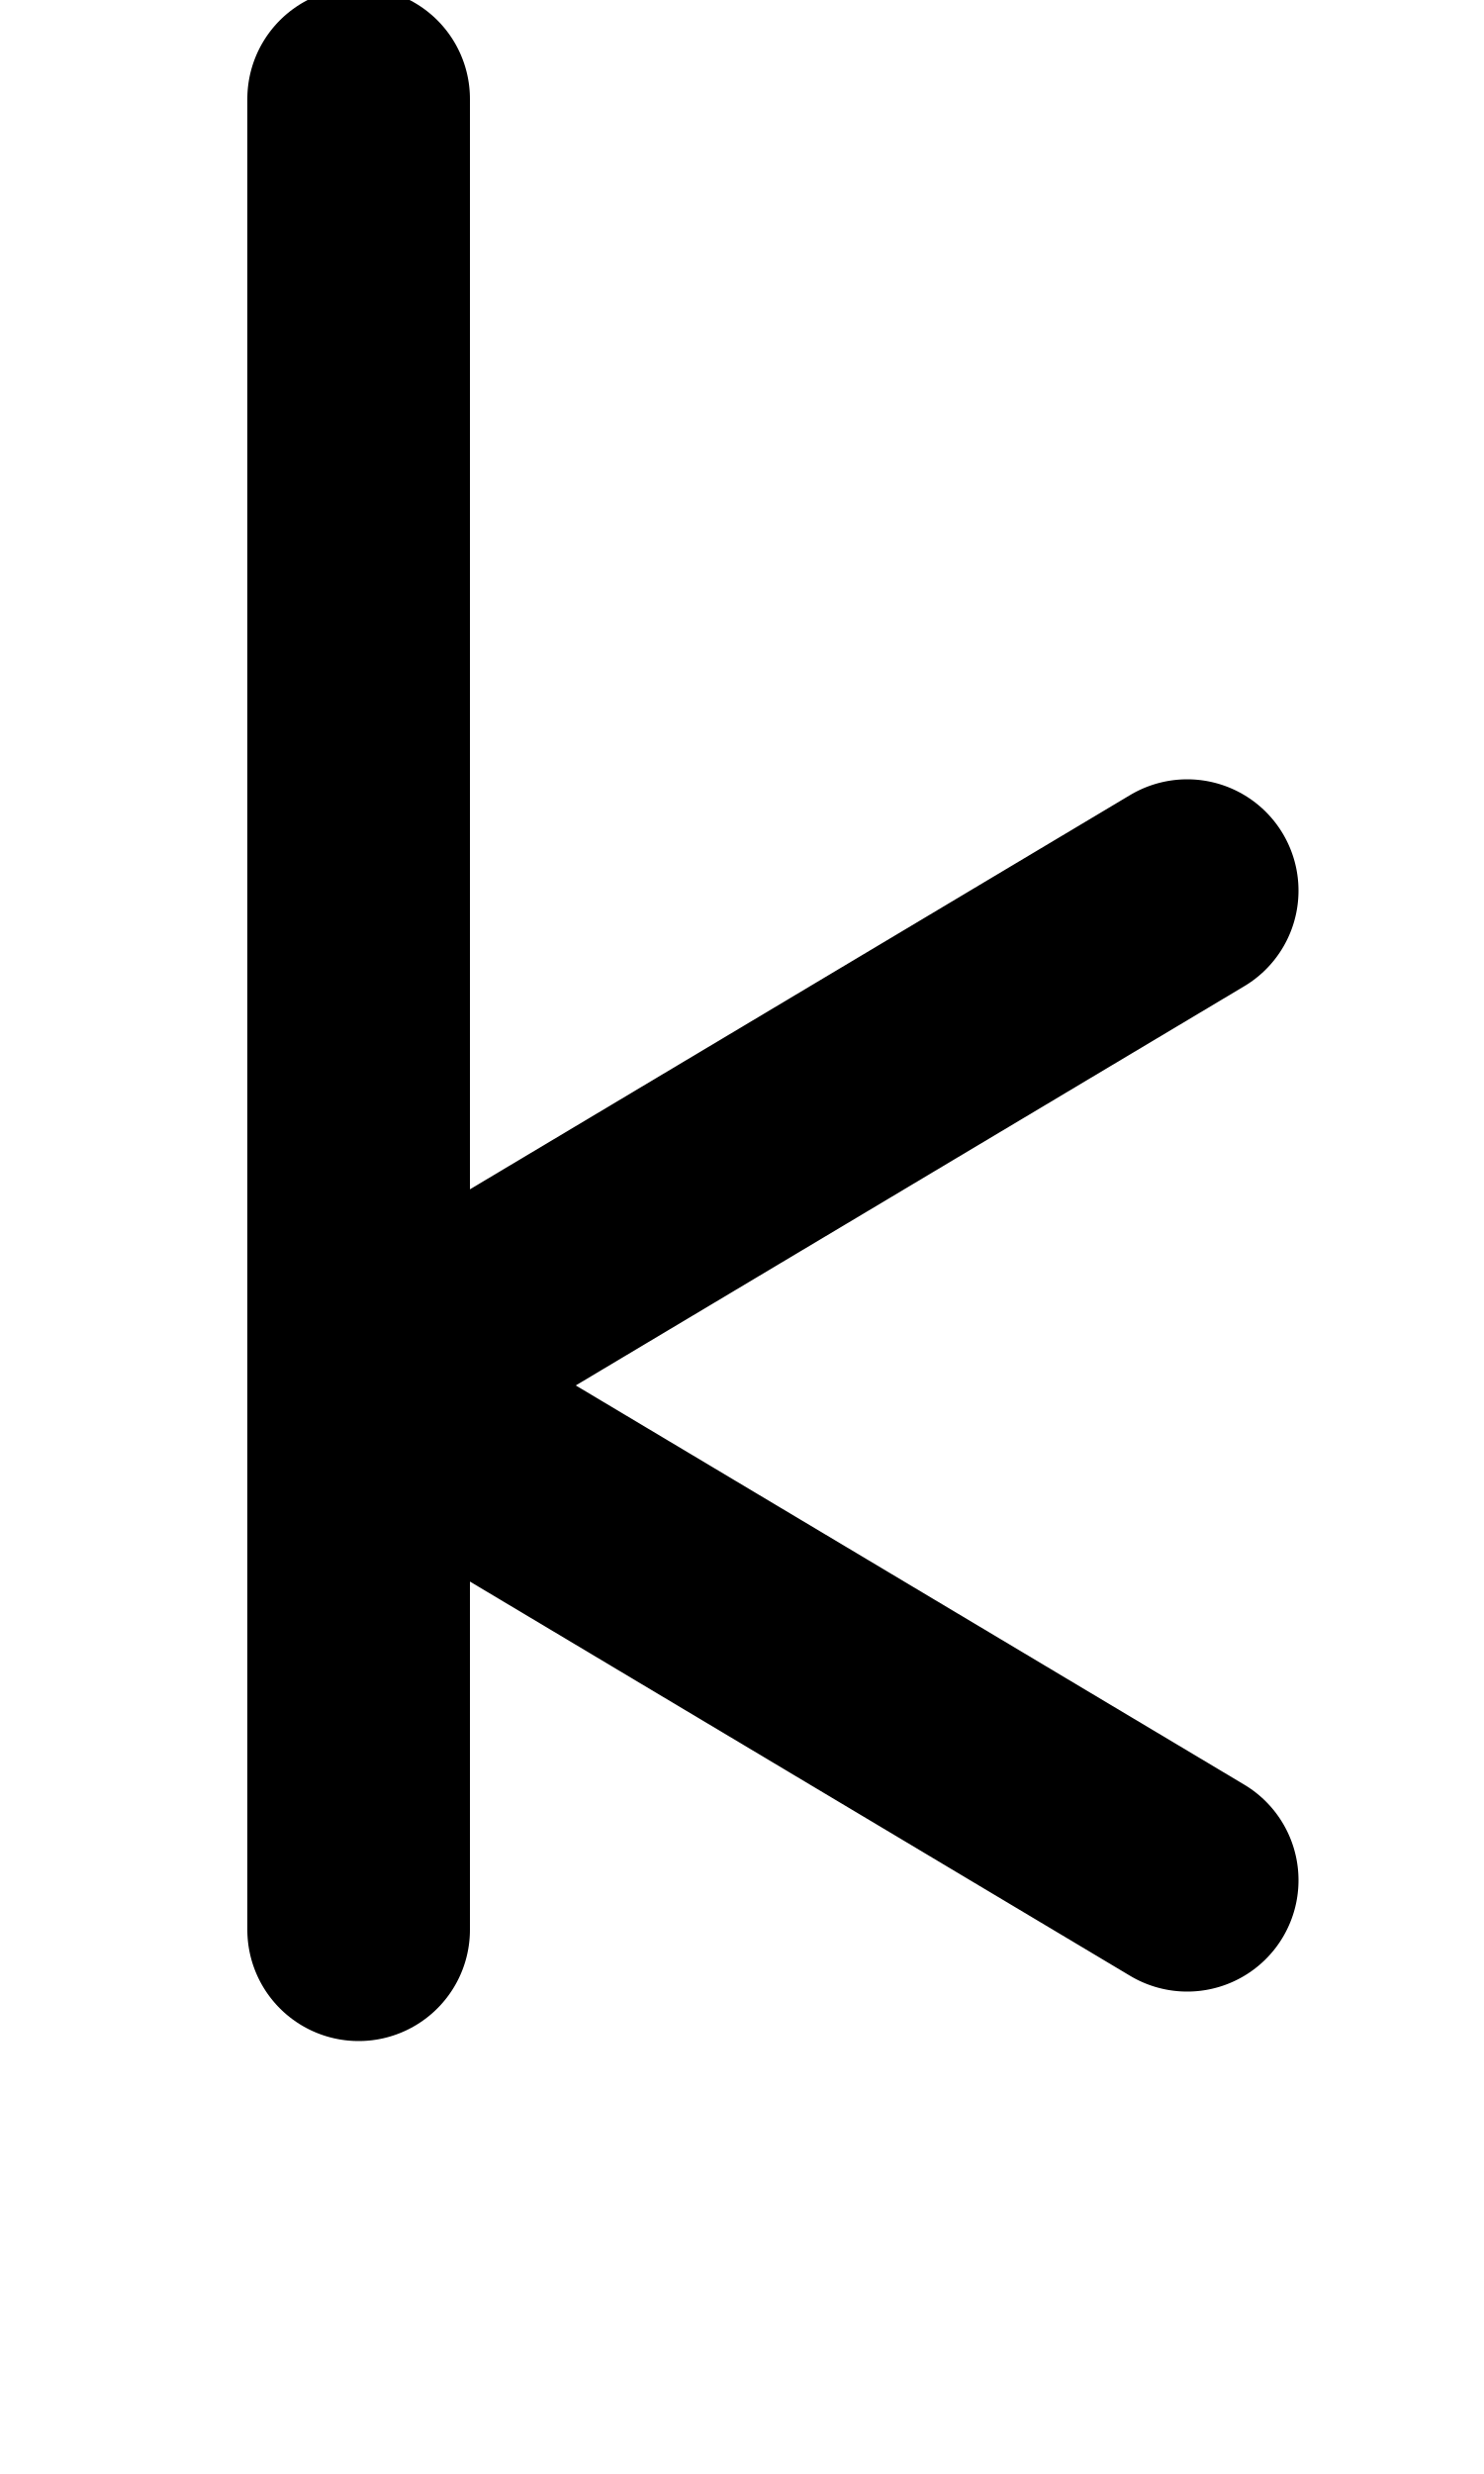
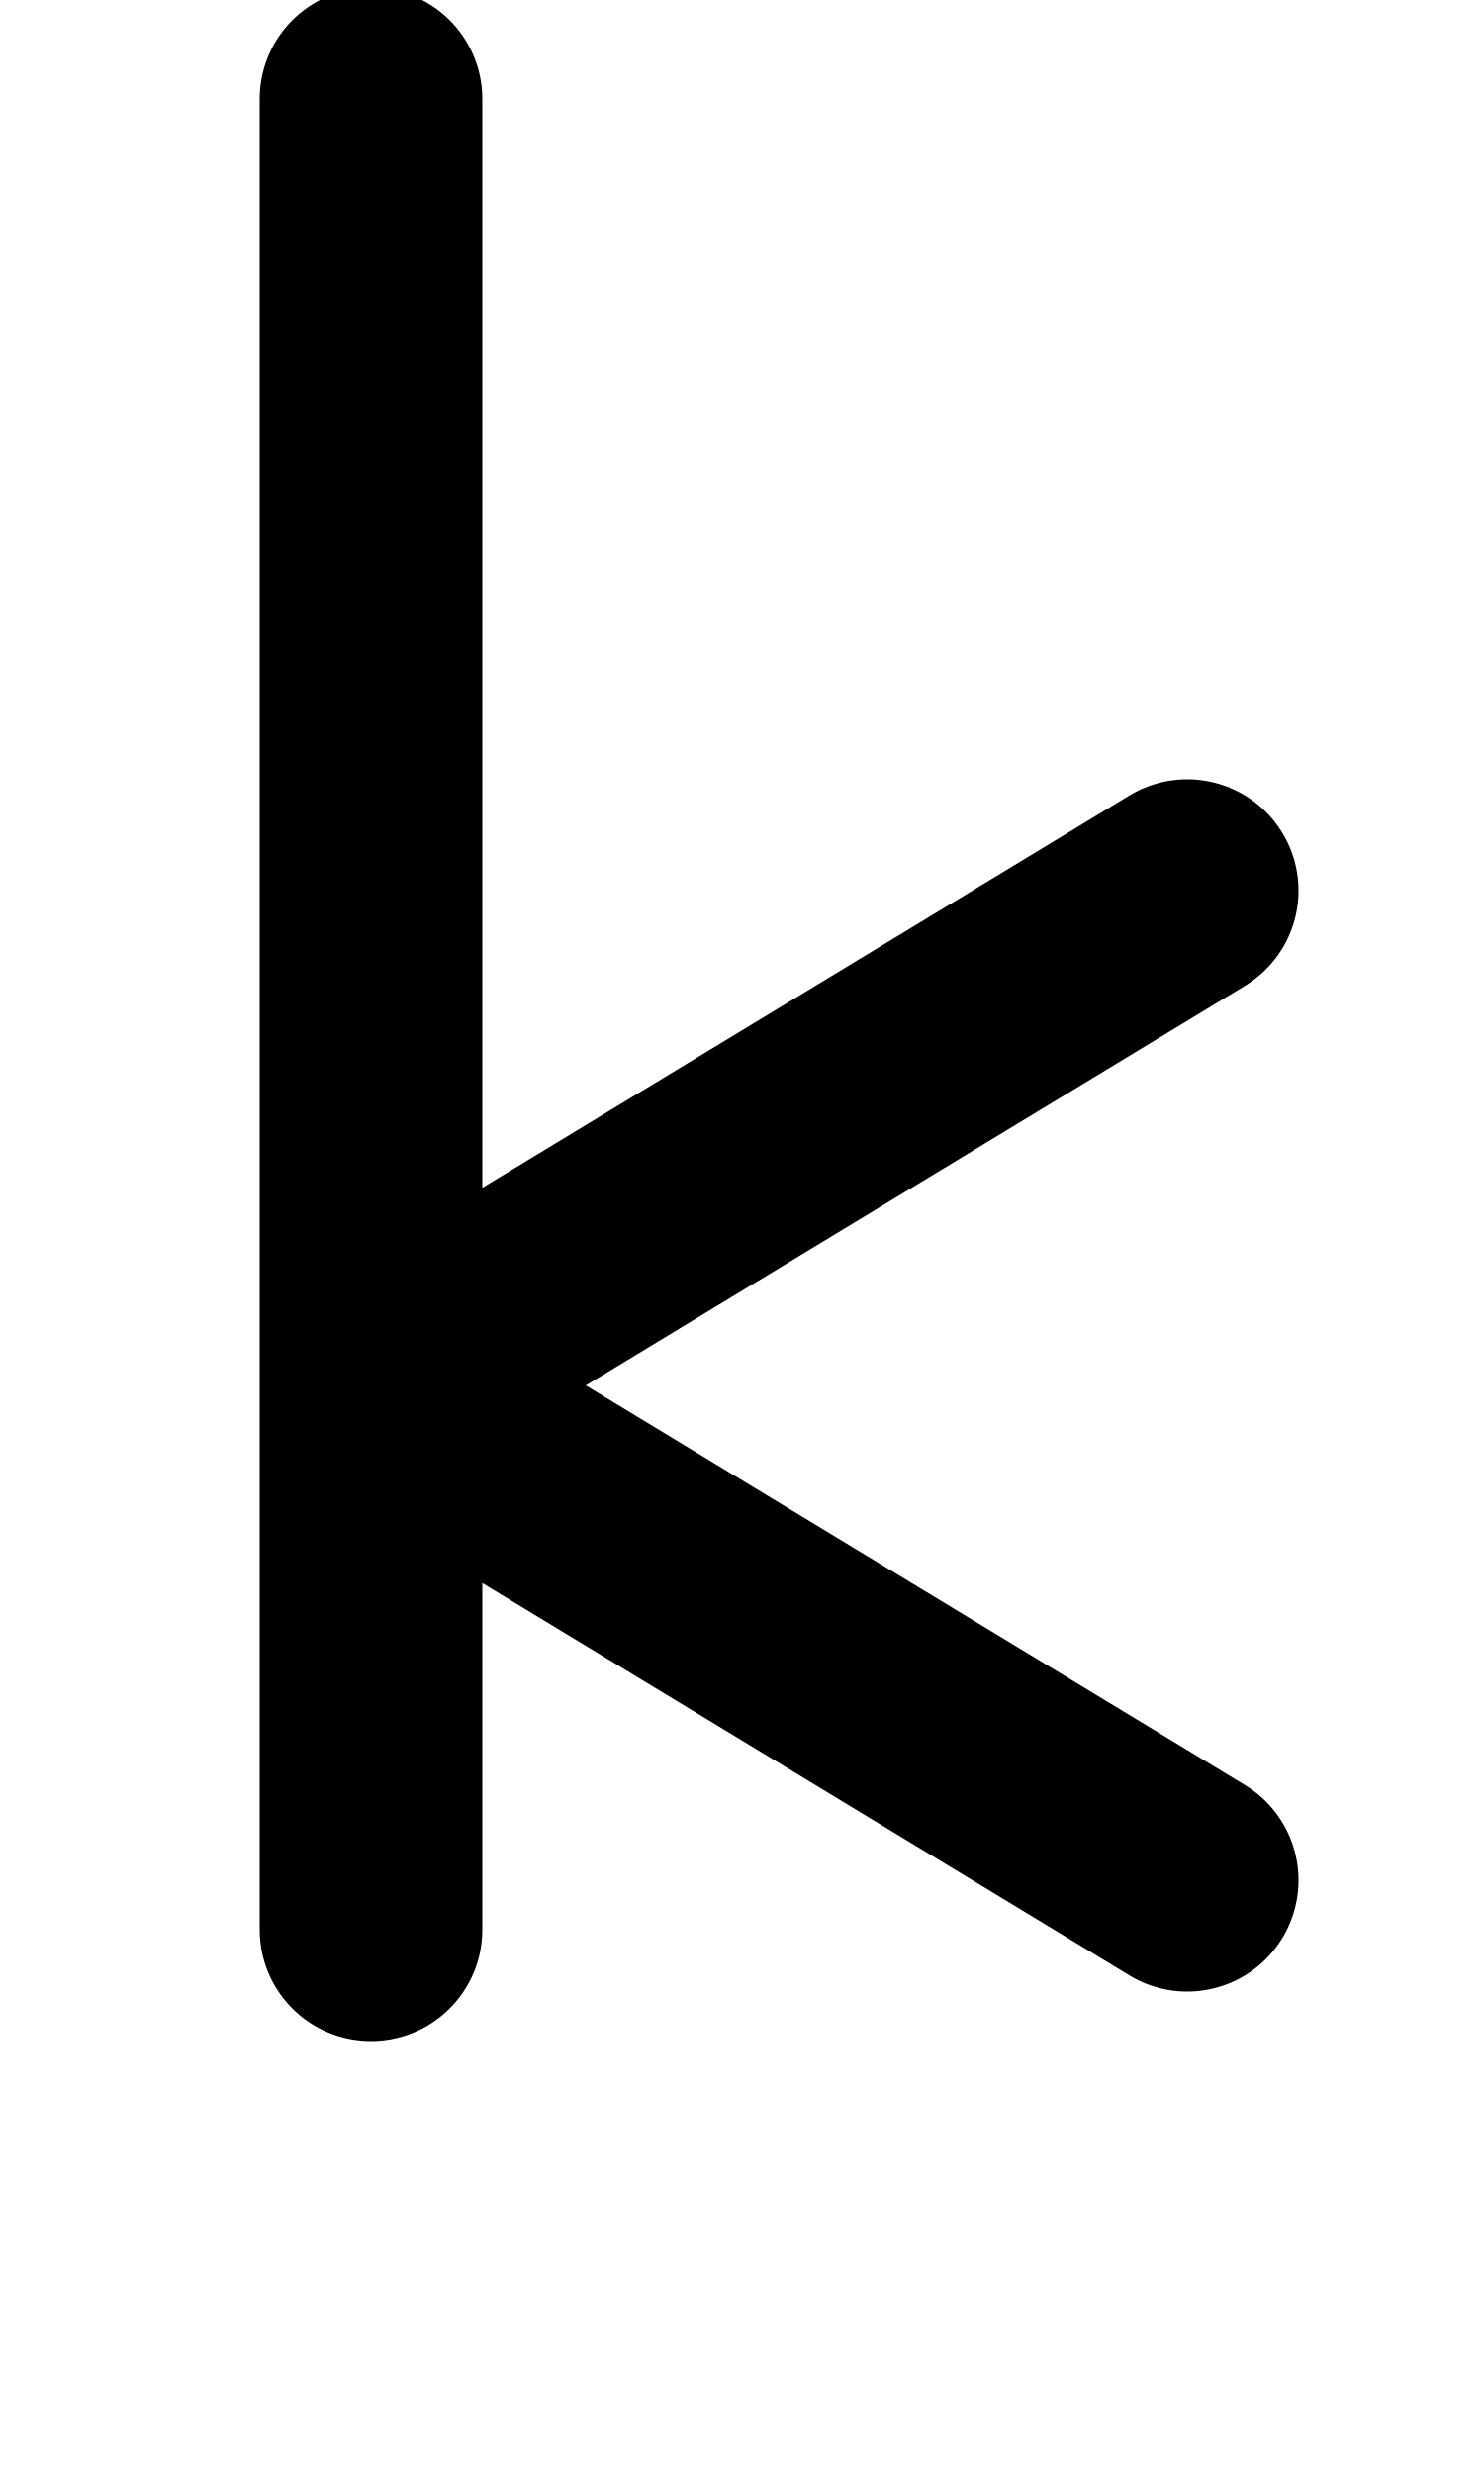
<svg xmlns="http://www.w3.org/2000/svg" viewBox="0 0 600.000 1000">
-   <path d="M 100.014 781.104 L 100.054 782.208 L 100.122 783.310 L 100.217 784.411 L 100.338 785.508 L 100.487 786.603 L 100.663 787.693 L 100.865 788.779 L 101.093 789.860 L 101.349 790.934 L 101.630 792.002 L 101.938 793.063 L 102.271 794.116 L 102.631 795.160 L 103.015 796.195 L 103.425 797.221 L 103.861 798.236 L 104.320 799.240 L 104.805 800.233 L 105.314 801.213 L 105.846 802.180 L 106.402 803.135 L 106.982 804.075 L 107.584 805.001 L 108.209 805.911 L 108.856 806.806 L 109.524 807.685 L 110.215 808.548 L 110.926 809.393 L 111.657 810.220 L 112.409 811.029 L 113.180 811.820 L 113.971 812.591 L 114.780 813.343 L 115.607 814.074 L 116.452 814.785 L 117.315 815.476 L 118.194 816.144 L 119.089 816.791 L 119.999 817.416 L 120.925 818.018 L 121.865 818.598 L 122.820 819.154 L 123.787 819.686 L 124.767 820.195 L 125.760 820.680 L 126.764 821.139 L 127.779 821.575 L 128.805 821.985 L 129.840 822.369 L 130.884 822.729 L 131.937 823.062 L 132.998 823.370 L 134.066 823.651 L 135.140 823.907 L 136.221 824.135 L 137.307 824.337 L 138.397 824.513 L 139.492 824.662 L 140.589 824.783 L 141.690 824.878 L 142.792 824.946 L 143.896 824.986 L 145.000 825.000 L 146.104 824.986 L 147.208 824.946 L 148.310 824.878 L 149.411 824.783 L 150.508 824.662 L 151.603 824.513 L 152.693 824.337 L 153.779 824.135 L 154.860 823.907 L 155.934 823.651 L 157.002 823.370 L 158.063 823.062 L 159.116 822.729 L 160.160 822.369 L 161.195 821.985 L 162.221 821.575 L 163.236 821.139 L 164.240 820.680 L 165.233 820.195 L 166.213 819.686 L 167.180 819.154 L 168.135 818.598 L 169.075 818.018 L 170.001 817.416 L 170.911 816.791 L 171.806 816.144 L 172.685 815.476 L 173.548 814.785 L 174.393 814.074 L 175.220 813.343 L 176.029 812.591 L 176.820 811.820 L 177.591 811.029 L 178.343 810.220 L 179.074 809.393 L 179.785 808.548 L 180.476 807.685 L 181.144 806.806 L 181.791 805.911 L 182.416 805.001 L 183.018 804.075 L 183.598 803.135 L 184.154 802.180 L 184.686 801.213 L 185.195 800.233 L 185.680 799.240 L 186.139 798.236 L 186.575 797.221 L 186.985 796.195 L 187.369 795.160 L 187.729 794.116 L 188.062 793.063 L 188.370 792.002 L 188.651 790.934 L 188.907 789.860 L 189.135 788.779 L 189.337 787.693 L 189.513 786.603 L 189.662 785.508 L 189.783 784.411 L 189.878 783.310 L 189.946 782.208 L 189.986 781.104 L 190.000 780.000 L 190.000 639.275 L 456.933 798.638 L 457.888 799.192 L 458.856 799.723 L 459.837 800.230 L 460.831 800.713 L 461.836 801.171 L 462.852 801.604 L 463.878 802.013 L 464.914 802.396 L 465.959 802.753 L 467.012 803.085 L 468.073 803.391 L 469.142 803.670 L 470.217 803.924 L 471.298 804.151 L 472.384 804.351 L 473.475 804.524 L 474.569 804.671 L 475.667 804.791 L 476.768 804.884 L 477.870 804.950 L 478.974 804.988 L 480.078 805.000 L 481.183 804.984 L 482.286 804.942 L 483.388 804.872 L 484.489 804.776 L 485.586 804.652 L 486.680 804.501 L 487.770 804.324 L 488.856 804.120 L 489.936 803.889 L 491.010 803.632 L 492.077 803.349 L 493.138 803.040 L 494.190 802.704 L 495.234 802.343 L 496.268 801.956 L 497.293 801.545 L 498.307 801.108 L 499.311 800.646 L 500.302 800.160 L 501.282 799.649 L 502.248 799.115 L 503.202 798.557 L 504.141 797.976 L 505.066 797.373 L 505.975 796.746 L 506.869 796.098 L 507.747 795.427 L 508.608 794.736 L 509.452 794.023 L 510.278 793.290 L 511.086 792.537 L 511.875 791.764 L 512.645 790.973 L 513.395 790.162 L 514.125 789.333 L 514.835 788.487 L 515.524 787.624 L 516.191 786.744 L 516.836 785.847 L 517.460 784.936 L 518.060 784.009 L 518.638 783.067 L 519.192 782.112 L 519.723 781.144 L 520.230 780.163 L 520.713 779.169 L 521.171 778.164 L 521.604 777.148 L 522.013 776.122 L 522.396 775.086 L 522.753 774.041 L 523.085 772.988 L 523.391 771.927 L 523.670 770.858 L 523.924 769.783 L 524.151 768.702 L 524.351 767.616 L 524.524 766.525 L 524.671 765.431 L 524.791 764.333 L 524.884 763.232 L 524.950 762.130 L 524.988 761.026 L 525.000 759.922 L 524.984 758.817 L 524.942 757.714 L 524.872 756.612 L 524.776 755.511 L 524.652 754.414 L 524.501 753.320 L 524.324 752.230 L 524.120 751.144 L 523.889 750.064 L 523.632 748.990 L 523.349 747.923 L 523.040 746.862 L 522.704 745.810 L 522.343 744.766 L 521.956 743.732 L 521.545 742.707 L 521.108 741.693 L 520.646 740.689 L 520.160 739.698 L 519.649 738.718 L 519.115 737.752 L 518.557 736.798 L 517.976 735.859 L 517.373 734.934 L 516.746 734.025 L 516.098 733.131 L 515.427 732.253 L 514.736 731.392 L 514.023 730.548 L 513.290 729.722 L 512.537 728.914 L 511.764 728.125 L 510.973 727.355 L 510.162 726.605 L 509.333 725.875 L 508.487 725.165 L 507.624 724.476 L 506.744 723.809 L 505.847 723.164 L 504.936 722.540 L 504.009 721.940 L 503.067 721.362 L 232.786 560.000 L 503.067 398.638 L 504.009 398.060 L 504.936 397.460 L 505.847 396.836 L 506.744 396.191 L 507.624 395.524 L 508.487 394.835 L 509.333 394.125 L 510.162 393.395 L 510.973 392.645 L 511.764 391.875 L 512.537 391.086 L 513.290 390.278 L 514.023 389.452 L 514.736 388.608 L 515.427 387.747 L 516.098 386.869 L 516.746 385.975 L 517.373 385.066 L 517.976 384.141 L 518.557 383.202 L 519.115 382.248 L 519.649 381.282 L 520.160 380.302 L 520.646 379.311 L 521.108 378.307 L 521.545 377.293 L 521.956 376.268 L 522.343 375.234 L 522.704 374.190 L 523.040 373.138 L 523.349 372.077 L 523.632 371.010 L 523.889 369.936 L 524.120 368.856 L 524.324 367.770 L 524.501 366.680 L 524.652 365.586 L 524.776 364.489 L 524.872 363.388 L 524.942 362.286 L 524.984 361.183 L 525.000 360.078 L 524.988 358.974 L 524.950 357.870 L 524.884 356.768 L 524.791 355.667 L 524.671 354.569 L 524.524 353.475 L 524.351 352.384 L 524.151 351.298 L 523.924 350.217 L 523.670 349.142 L 523.391 348.073 L 523.085 347.012 L 522.753 345.959 L 522.396 344.914 L 522.013 343.878 L 521.604 342.852 L 521.171 341.836 L 520.713 340.831 L 520.230 339.837 L 519.723 338.856 L 519.192 337.888 L 518.638 336.933 L 518.060 335.991 L 517.460 335.064 L 516.836 334.153 L 516.191 333.256 L 515.524 332.376 L 514.835 331.513 L 514.125 330.667 L 513.395 329.838 L 512.645 329.027 L 511.875 328.236 L 511.086 327.463 L 510.278 326.710 L 509.452 325.977 L 508.608 325.264 L 507.747 324.573 L 506.869 323.902 L 505.975 323.254 L 505.066 322.627 L 504.141 322.024 L 503.202 321.443 L 502.248 320.885 L 501.282 320.351 L 500.302 319.840 L 499.311 319.354 L 498.307 318.892 L 497.293 318.455 L 496.268 318.044 L 495.234 317.657 L 494.190 317.296 L 493.138 316.960 L 492.077 316.651 L 491.010 316.368 L 489.936 316.111 L 488.856 315.880 L 487.770 315.676 L 486.680 315.499 L 485.586 315.348 L 484.489 315.224 L 483.388 315.128 L 482.286 315.058 L 481.183 315.016 L 480.078 315.000 L 478.974 315.012 L 477.870 315.050 L 476.768 315.116 L 475.667 315.209 L 474.569 315.329 L 473.475 315.476 L 472.384 315.649 L 471.298 315.849 L 470.217 316.076 L 469.142 316.330 L 468.073 316.609 L 467.012 316.915 L 465.959 317.247 L 464.914 317.604 L 463.878 317.987 L 462.852 318.396 L 461.836 318.829 L 460.831 319.287 L 459.837 319.770 L 458.856 320.277 L 457.888 320.808 L 456.933 321.362 L 190.000 480.725 L 190.000 40.000 L 189.986 38.896 L 189.946 37.792 L 189.878 36.690 L 189.783 35.589 L 189.662 34.492 L 189.513 33.397 L 189.337 32.307 L 189.135 31.221 L 188.907 30.140 L 188.651 29.066 L 188.370 27.998 L 188.062 26.937 L 187.729 25.884 L 187.369 24.840 L 186.985 23.805 L 186.575 22.779 L 186.139 21.764 L 185.680 20.760 L 185.195 19.767 L 184.686 18.787 L 184.154 17.820 L 183.598 16.865 L 183.018 15.925 L 182.416 14.999 L 181.791 14.089 L 181.144 13.194 L 180.476 12.315 L 179.785 11.452 L 179.074 10.607 L 178.343 9.780 L 177.591 8.971 L 176.820 8.180 L 176.029 7.409 L 175.220 6.657 L 174.393 5.926 L 173.548 5.215 L 172.685 4.524 L 171.806 3.856 L 170.911 3.209 L 170.001 2.584 L 169.075 1.982 L 168.135 1.402 L 167.180 0.846 L 166.213 0.314 L 165.233 -0.195 L 164.240 -0.680 L 163.236 -1.139 L 162.221 -1.575 L 161.195 -1.985 L 160.160 -2.369 L 159.116 -2.729 L 158.063 -3.062 L 157.002 -3.370 L 155.934 -3.651 L 154.860 -3.907 L 153.779 -4.135 L 152.693 -4.337 L 151.603 -4.513 L 150.508 -4.662 L 149.411 -4.783 L 148.310 -4.878 L 147.208 -4.946 L 146.104 -4.986 L 145.000 -5.000 L 143.896 -4.986 L 142.792 -4.946 L 141.690 -4.878 L 140.589 -4.783 L 139.492 -4.662 L 138.397 -4.513 L 137.307 -4.337 L 136.221 -4.135 L 135.140 -3.907 L 134.066 -3.651 L 132.998 -3.370 L 131.937 -3.062 L 130.884 -2.729 L 129.840 -2.369 L 128.805 -1.985 L 127.779 -1.575 L 126.764 -1.139 L 125.760 -0.680 L 124.767 -0.195 L 123.787 0.314 L 122.820 0.846 L 121.865 1.402 L 120.925 1.982 L 119.999 2.584 L 119.089 3.209 L 118.194 3.856 L 117.315 4.524 L 116.452 5.215 L 115.607 5.926 L 114.780 6.657 L 113.971 7.409 L 113.180 8.180 L 112.409 8.971 L 111.657 9.780 L 110.926 10.607 L 110.215 11.452 L 109.524 12.315 L 108.856 13.194 L 108.209 14.089 L 107.584 14.999 L 106.982 15.925 L 106.402 16.865 L 105.846 17.820 L 105.314 18.787 L 104.805 19.767 L 104.320 20.760 L 103.861 21.764 L 103.425 22.779 L 103.015 23.805 L 102.631 24.840 L 102.271 25.884 L 101.938 26.937 L 101.630 27.998 L 101.349 29.066 L 101.093 30.140 L 100.865 31.221 L 100.663 32.307 L 100.487 33.397 L 100.338 34.492 L 100.217 35.589 L 100.122 36.690 L 100.054 37.792 L 100.014 38.896 L 100.000 40.000 L 100.000 780.000 L 100.014 781.104 Z" fill="black" fill-rule="evenodd" />
+   <path d="M 105.014 781.104 L 105.054 782.208 L 105.122 783.310 L 105.217 784.411 L 105.338 785.508 L 105.487 786.603 L 105.663 787.693 L 105.865 788.779 L 106.093 789.860 L 106.349 790.934 L 106.630 792.002 L 106.938 793.063 L 107.271 794.116 L 107.631 795.160 L 108.015 796.195 L 108.425 797.221 L 108.861 798.236 L 109.320 799.240 L 109.805 800.233 L 110.314 801.213 L 110.846 802.180 L 111.402 803.135 L 111.982 804.075 L 112.584 805.001 L 113.209 805.911 L 113.856 806.806 L 114.524 807.685 L 115.215 808.548 L 115.926 809.393 L 116.657 810.220 L 117.409 811.029 L 118.180 811.820 L 118.971 812.591 L 119.780 813.343 L 120.607 814.074 L 121.452 814.785 L 122.315 815.476 L 123.194 816.144 L 124.089 816.791 L 124.999 817.416 L 125.925 818.018 L 126.865 818.598 L 127.820 819.154 L 128.787 819.686 L 129.767 820.195 L 130.760 820.680 L 131.764 821.139 L 132.779 821.575 L 133.805 821.985 L 134.840 822.369 L 135.884 822.729 L 136.937 823.062 L 137.998 823.370 L 139.066 823.651 L 140.140 823.907 L 141.221 824.135 L 142.307 824.337 L 143.397 824.513 L 144.492 824.662 L 145.589 824.783 L 146.690 824.878 L 147.792 824.946 L 148.896 824.986 L 150.000 825.000 L 151.104 824.986 L 152.208 824.946 L 153.310 824.878 L 154.411 824.783 L 155.508 824.662 L 156.603 824.513 L 157.693 824.337 L 158.779 824.135 L 159.860 823.907 L 160.934 823.651 L 162.002 823.370 L 163.063 823.062 L 164.116 822.729 L 165.160 822.369 L 166.195 821.985 L 167.221 821.575 L 168.236 821.139 L 169.240 820.680 L 170.233 820.195 L 171.213 819.686 L 172.180 819.154 L 173.135 818.598 L 174.075 818.018 L 175.001 817.416 L 175.911 816.791 L 176.806 816.144 L 177.685 815.476 L 178.548 814.785 L 179.393 814.074 L 180.220 813.343 L 181.029 812.591 L 181.820 811.820 L 182.591 811.029 L 183.343 810.220 L 184.074 809.393 L 184.785 808.548 L 185.476 807.685 L 186.144 806.806 L 186.791 805.911 L 187.416 805.001 L 188.018 804.075 L 188.598 803.135 L 189.154 802.180 L 189.686 801.213 L 190.195 800.233 L 190.680 799.240 L 191.139 798.236 L 191.575 797.221 L 191.985 796.195 L 192.369 795.160 L 192.729 794.116 L 193.062 793.063 L 193.370 792.002 L 193.651 790.934 L 193.907 789.860 L 194.135 788.779 L 194.337 787.693 L 194.513 786.603 L 194.662 785.508 L 194.783 784.411 L 194.878 783.310 L 194.946 782.208 L 194.986 781.104 L 195.000 780.000 L 195.000 639.892 L 456.676 798.484 L 457.628 799.045 L 458.593 799.582 L 459.571 800.095 L 460.561 800.585 L 461.563 801.050 L 462.576 801.490 L 463.599 801.905 L 464.632 802.295 L 465.675 802.659 L 466.726 802.998 L 467.785 803.311 L 468.852 803.597 L 469.925 803.858 L 471.005 804.092 L 472.089 804.299 L 473.179 804.480 L 474.273 804.634 L 475.370 804.761 L 476.470 804.861 L 477.572 804.934 L 478.675 804.980 L 479.779 804.999 L 480.884 804.991 L 481.988 804.956 L 483.090 804.894 L 484.191 804.804 L 485.289 804.688 L 486.385 804.545 L 487.476 804.375 L 488.563 804.178 L 489.644 803.954 L 490.720 803.704 L 491.789 803.428 L 492.852 803.126 L 493.906 802.797 L 494.952 802.443 L 495.989 802.064 L 497.017 801.659 L 498.034 801.228 L 499.040 800.773 L 500.035 800.294 L 501.018 799.790 L 501.988 799.262 L 502.945 798.711 L 503.888 798.136 L 504.817 797.538 L 505.731 796.918 L 506.629 796.275 L 507.511 795.611 L 508.377 794.925 L 509.225 794.218 L 510.056 793.491 L 510.869 792.743 L 511.663 791.975 L 512.439 791.189 L 513.194 790.383 L 513.930 789.559 L 514.645 788.718 L 515.339 787.859 L 516.012 786.983 L 516.664 786.091 L 517.293 785.184 L 517.900 784.261 L 518.484 783.324 L 519.045 782.372 L 519.582 781.407 L 520.095 780.429 L 520.585 779.439 L 521.050 778.437 L 521.490 777.424 L 521.905 776.401 L 522.295 775.368 L 522.659 774.325 L 522.998 773.274 L 523.311 772.215 L 523.597 771.148 L 523.858 770.075 L 524.092 768.995 L 524.299 767.911 L 524.480 766.821 L 524.634 765.727 L 524.761 764.630 L 524.861 763.530 L 524.934 762.428 L 524.980 761.325 L 524.999 760.221 L 524.991 759.116 L 524.956 758.012 L 524.894 756.910 L 524.804 755.809 L 524.688 754.711 L 524.545 753.615 L 524.375 752.524 L 524.178 751.437 L 523.954 750.356 L 523.704 749.280 L 523.428 748.211 L 523.126 747.148 L 522.797 746.094 L 522.443 745.048 L 522.064 744.011 L 521.659 742.983 L 521.228 741.966 L 520.773 740.960 L 520.294 739.965 L 519.790 738.982 L 519.262 738.012 L 518.711 737.055 L 518.136 736.112 L 517.538 735.183 L 516.918 734.269 L 516.275 733.371 L 515.611 732.489 L 514.925 731.623 L 514.218 730.775 L 513.491 729.944 L 512.743 729.131 L 511.975 728.337 L 511.189 727.561 L 510.383 726.806 L 509.559 726.070 L 508.718 725.355 L 507.859 724.661 L 506.983 723.988 L 506.091 723.336 L 505.184 722.707 L 504.261 722.100 L 503.324 721.516 L 236.822 560.000 L 503.324 398.484 L 504.261 397.900 L 505.184 397.293 L 506.091 396.664 L 506.983 396.012 L 507.859 395.339 L 508.718 394.645 L 509.559 393.930 L 510.383 393.194 L 511.189 392.439 L 511.975 391.663 L 512.743 390.869 L 513.491 390.056 L 514.218 389.225 L 514.925 388.377 L 515.611 387.511 L 516.275 386.629 L 516.918 385.731 L 517.538 384.817 L 518.136 383.888 L 518.711 382.945 L 519.262 381.988 L 519.790 381.018 L 520.294 380.035 L 520.773 379.040 L 521.228 378.034 L 521.659 377.017 L 522.064 375.989 L 522.443 374.952 L 522.797 373.906 L 523.126 372.852 L 523.428 371.789 L 523.704 370.720 L 523.954 369.644 L 524.178 368.563 L 524.375 367.476 L 524.545 366.385 L 524.688 365.289 L 524.804 364.191 L 524.894 363.090 L 524.956 361.988 L 524.991 360.884 L 524.999 359.779 L 524.980 358.675 L 524.934 357.572 L 524.861 356.470 L 524.761 355.370 L 524.634 354.273 L 524.480 353.179 L 524.299 352.089 L 524.092 351.005 L 523.858 349.925 L 523.597 348.852 L 523.311 347.785 L 522.998 346.726 L 522.659 345.675 L 522.295 344.632 L 521.905 343.599 L 521.490 342.576 L 521.050 341.563 L 520.585 340.561 L 520.095 339.571 L 519.582 338.593 L 519.045 337.628 L 518.484 336.676 L 517.900 335.739 L 517.293 334.816 L 516.664 333.909 L 516.012 333.017 L 515.339 332.141 L 514.645 331.282 L 513.930 330.441 L 513.194 329.617 L 512.439 328.811 L 511.663 328.025 L 510.869 327.257 L 510.056 326.509 L 509.225 325.782 L 508.377 325.075 L 507.511 324.389 L 506.629 323.725 L 505.731 323.082 L 504.817 322.462 L 503.888 321.864 L 502.945 321.289 L 501.988 320.738 L 501.018 320.210 L 500.035 319.706 L 499.040 319.227 L 498.034 318.772 L 497.017 318.341 L 495.989 317.936 L 494.952 317.557 L 493.906 317.203 L 492.852 316.874 L 491.789 316.572 L 490.720 316.296 L 489.644 316.046 L 488.563 315.822 L 487.476 315.625 L 486.385 315.455 L 485.289 315.312 L 484.191 315.196 L 483.090 315.106 L 481.988 315.044 L 480.884 315.009 L 479.779 315.001 L 478.675 315.020 L 477.572 315.066 L 476.470 315.139 L 475.370 315.239 L 474.273 315.366 L 473.179 315.520 L 472.089 315.701 L 471.005 315.908 L 469.925 316.142 L 468.852 316.403 L 467.785 316.689 L 466.726 317.002 L 465.675 317.341 L 464.632 317.705 L 463.599 318.095 L 462.576 318.510 L 461.563 318.950 L 460.561 319.415 L 459.571 319.905 L 458.593 320.418 L 457.628 320.955 L 456.676 321.516 L 195.000 480.108 L 195.000 40.000 L 194.986 38.896 L 194.946 37.792 L 194.878 36.690 L 194.783 35.589 L 194.662 34.492 L 194.513 33.397 L 194.337 32.307 L 194.135 31.221 L 193.907 30.140 L 193.651 29.066 L 193.370 27.998 L 193.062 26.937 L 192.729 25.884 L 192.369 24.840 L 191.985 23.805 L 191.575 22.779 L 191.139 21.764 L 190.680 20.760 L 190.195 19.767 L 189.686 18.787 L 189.154 17.820 L 188.598 16.865 L 188.018 15.925 L 187.416 14.999 L 186.791 14.089 L 186.144 13.194 L 185.476 12.315 L 184.785 11.452 L 184.074 10.607 L 183.343 9.780 L 182.591 8.971 L 181.820 8.180 L 181.029 7.409 L 180.220 6.657 L 179.393 5.926 L 178.548 5.215 L 177.685 4.524 L 176.806 3.856 L 175.911 3.209 L 175.001 2.584 L 174.075 1.982 L 173.135 1.402 L 172.180 0.846 L 171.213 0.314 L 170.233 -0.195 L 169.240 -0.680 L 168.236 -1.139 L 167.221 -1.575 L 166.195 -1.985 L 165.160 -2.369 L 164.116 -2.729 L 163.063 -3.062 L 162.002 -3.370 L 160.934 -3.651 L 159.860 -3.907 L 158.779 -4.135 L 157.693 -4.337 L 156.603 -4.513 L 155.508 -4.662 L 154.411 -4.783 L 153.310 -4.878 L 152.208 -4.946 L 151.104 -4.986 L 150.000 -5.000 L 148.896 -4.986 L 147.792 -4.946 L 146.690 -4.878 L 145.589 -4.783 L 144.492 -4.662 L 143.397 -4.513 L 142.307 -4.337 L 141.221 -4.135 L 140.140 -3.907 L 139.066 -3.651 L 137.998 -3.370 L 136.937 -3.062 L 135.884 -2.729 L 134.840 -2.369 L 133.805 -1.985 L 132.779 -1.575 L 131.764 -1.139 L 130.760 -0.680 L 129.767 -0.195 L 128.787 0.314 L 127.820 0.846 L 126.865 1.402 L 125.925 1.982 L 124.999 2.584 L 124.089 3.209 L 123.194 3.856 L 122.315 4.524 L 121.452 5.215 L 120.607 5.926 L 119.780 6.657 L 118.971 7.409 L 118.180 8.180 L 117.409 8.971 L 116.657 9.780 L 115.926 10.607 L 115.215 11.452 L 114.524 12.315 L 113.856 13.194 L 113.209 14.089 L 112.584 14.999 L 111.982 15.925 L 111.402 16.865 L 110.846 17.820 L 110.314 18.787 L 109.805 19.767 L 109.320 20.760 L 108.861 21.764 L 108.425 22.779 L 108.015 23.805 L 107.631 24.840 L 107.271 25.884 L 106.938 26.937 L 106.630 27.998 L 106.349 29.066 L 106.093 30.140 L 105.865 31.221 L 105.663 32.307 L 105.487 33.397 L 105.338 34.492 L 105.217 35.589 L 105.122 36.690 L 105.054 37.792 L 105.014 38.896 L 105.000 40.000 L 105.000 780.000 L 105.014 781.104 Z" fill="black" fill-rule="evenodd" />
</svg>
